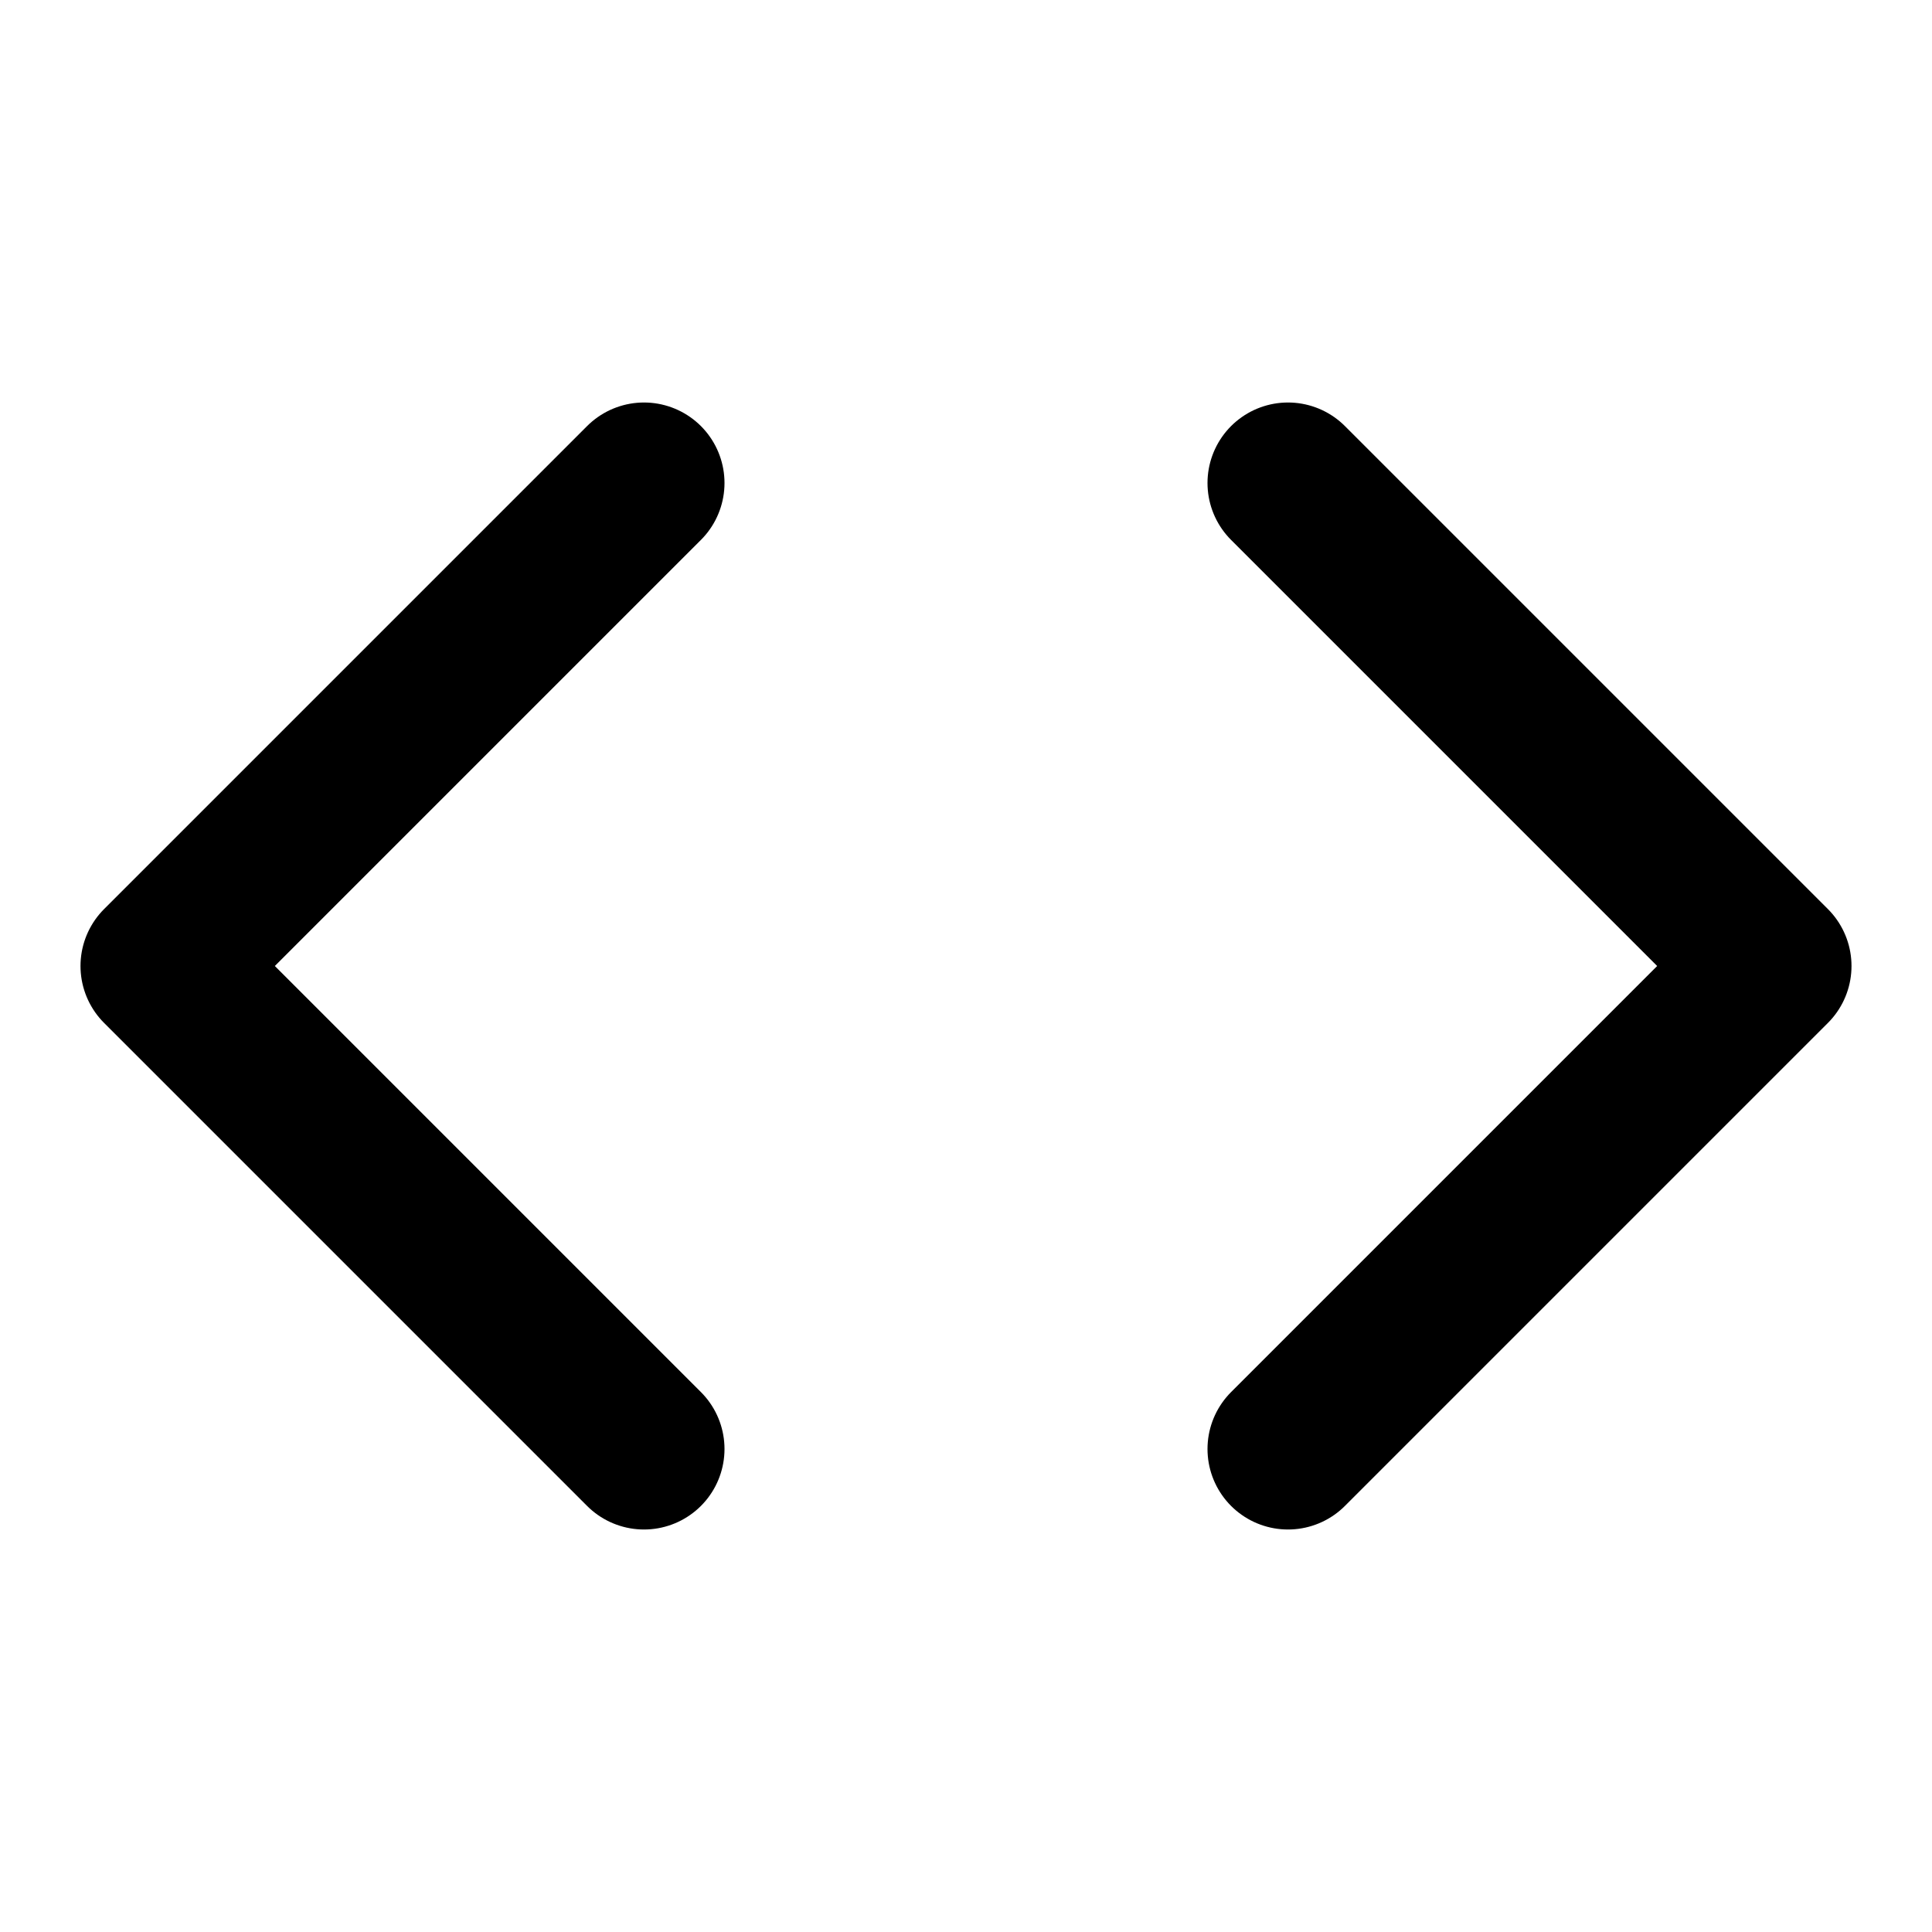
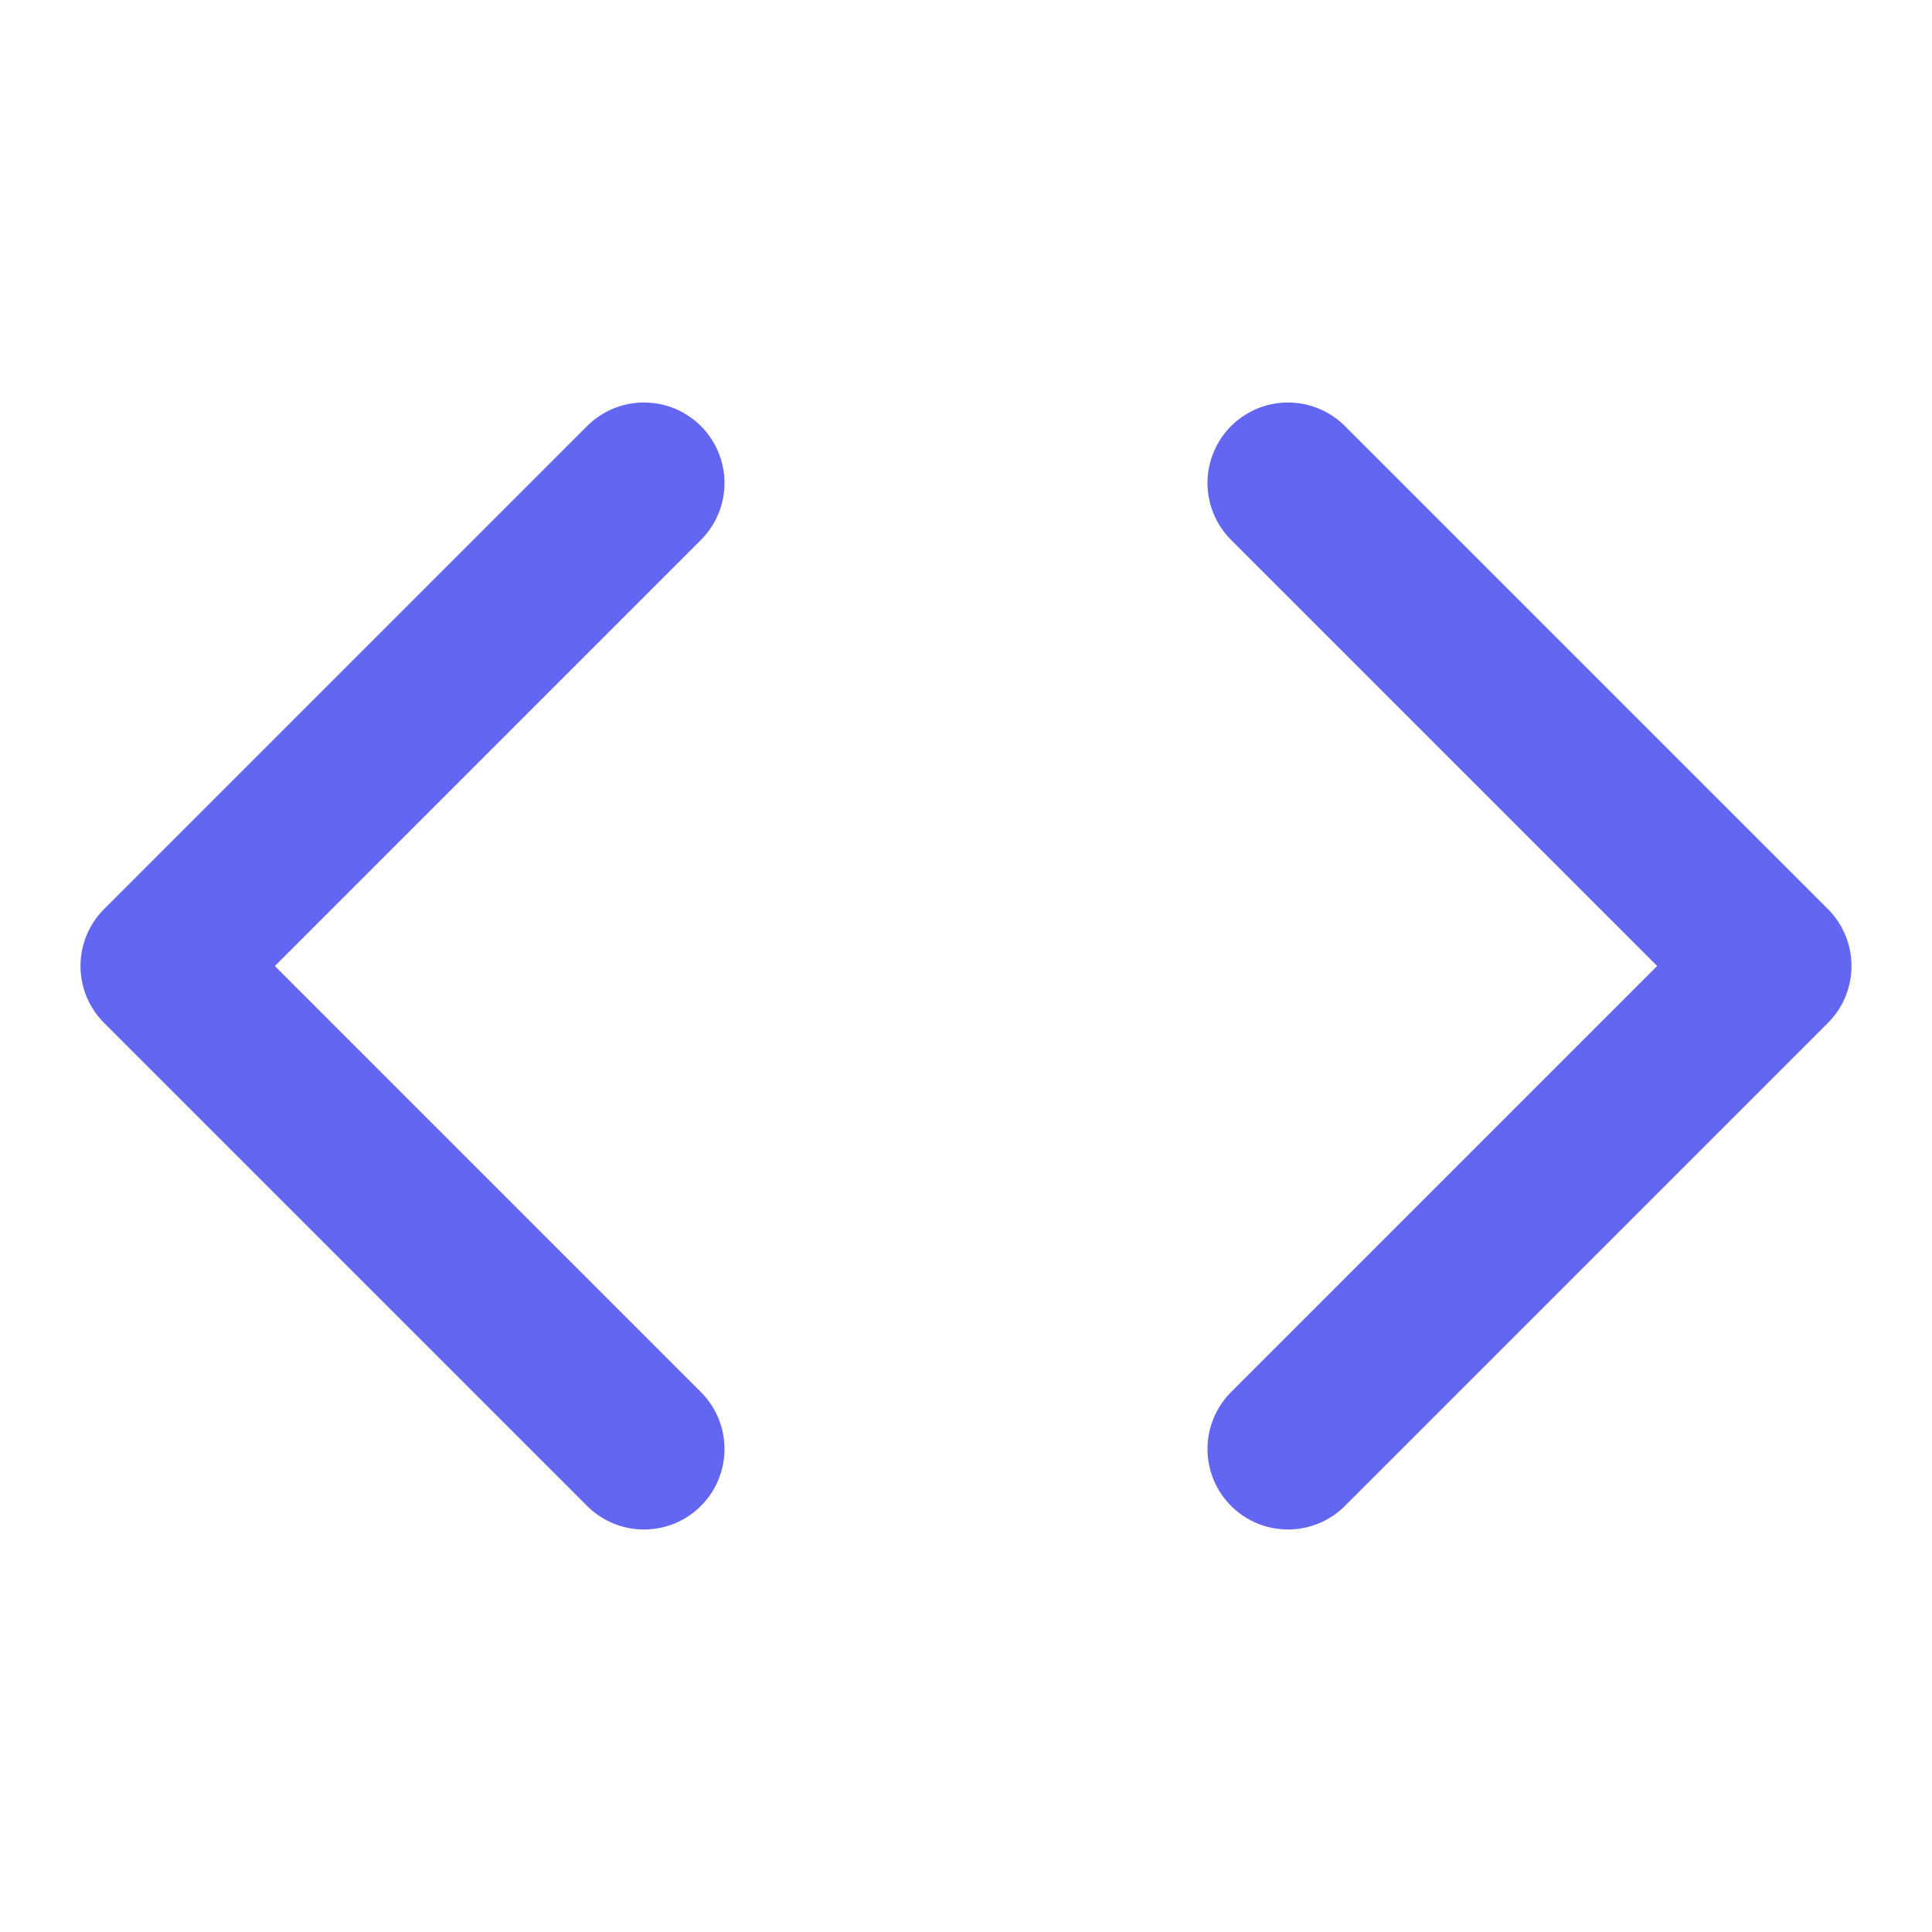
- <svg xmlns="http://www.w3.org/2000/svg" width="24" height="24" viewBox="0 0 24 24" fill="none" stroke="currentColor" stroke-width="2" stroke-linecap="round" stroke-linejoin="round" class="feather feather-code">
+ <svg xmlns="http://www.w3.org/2000/svg" width="24" height="24" viewBox="0 0 24 24" fill="none" stroke="#6366f1" stroke-width="2" stroke-linecap="round" stroke-linejoin="round" class="feather feather-code">
  <polyline points="16 18 22 12 16 6" />
  <polyline points="8 6 2 12 8 18" />
</svg>
